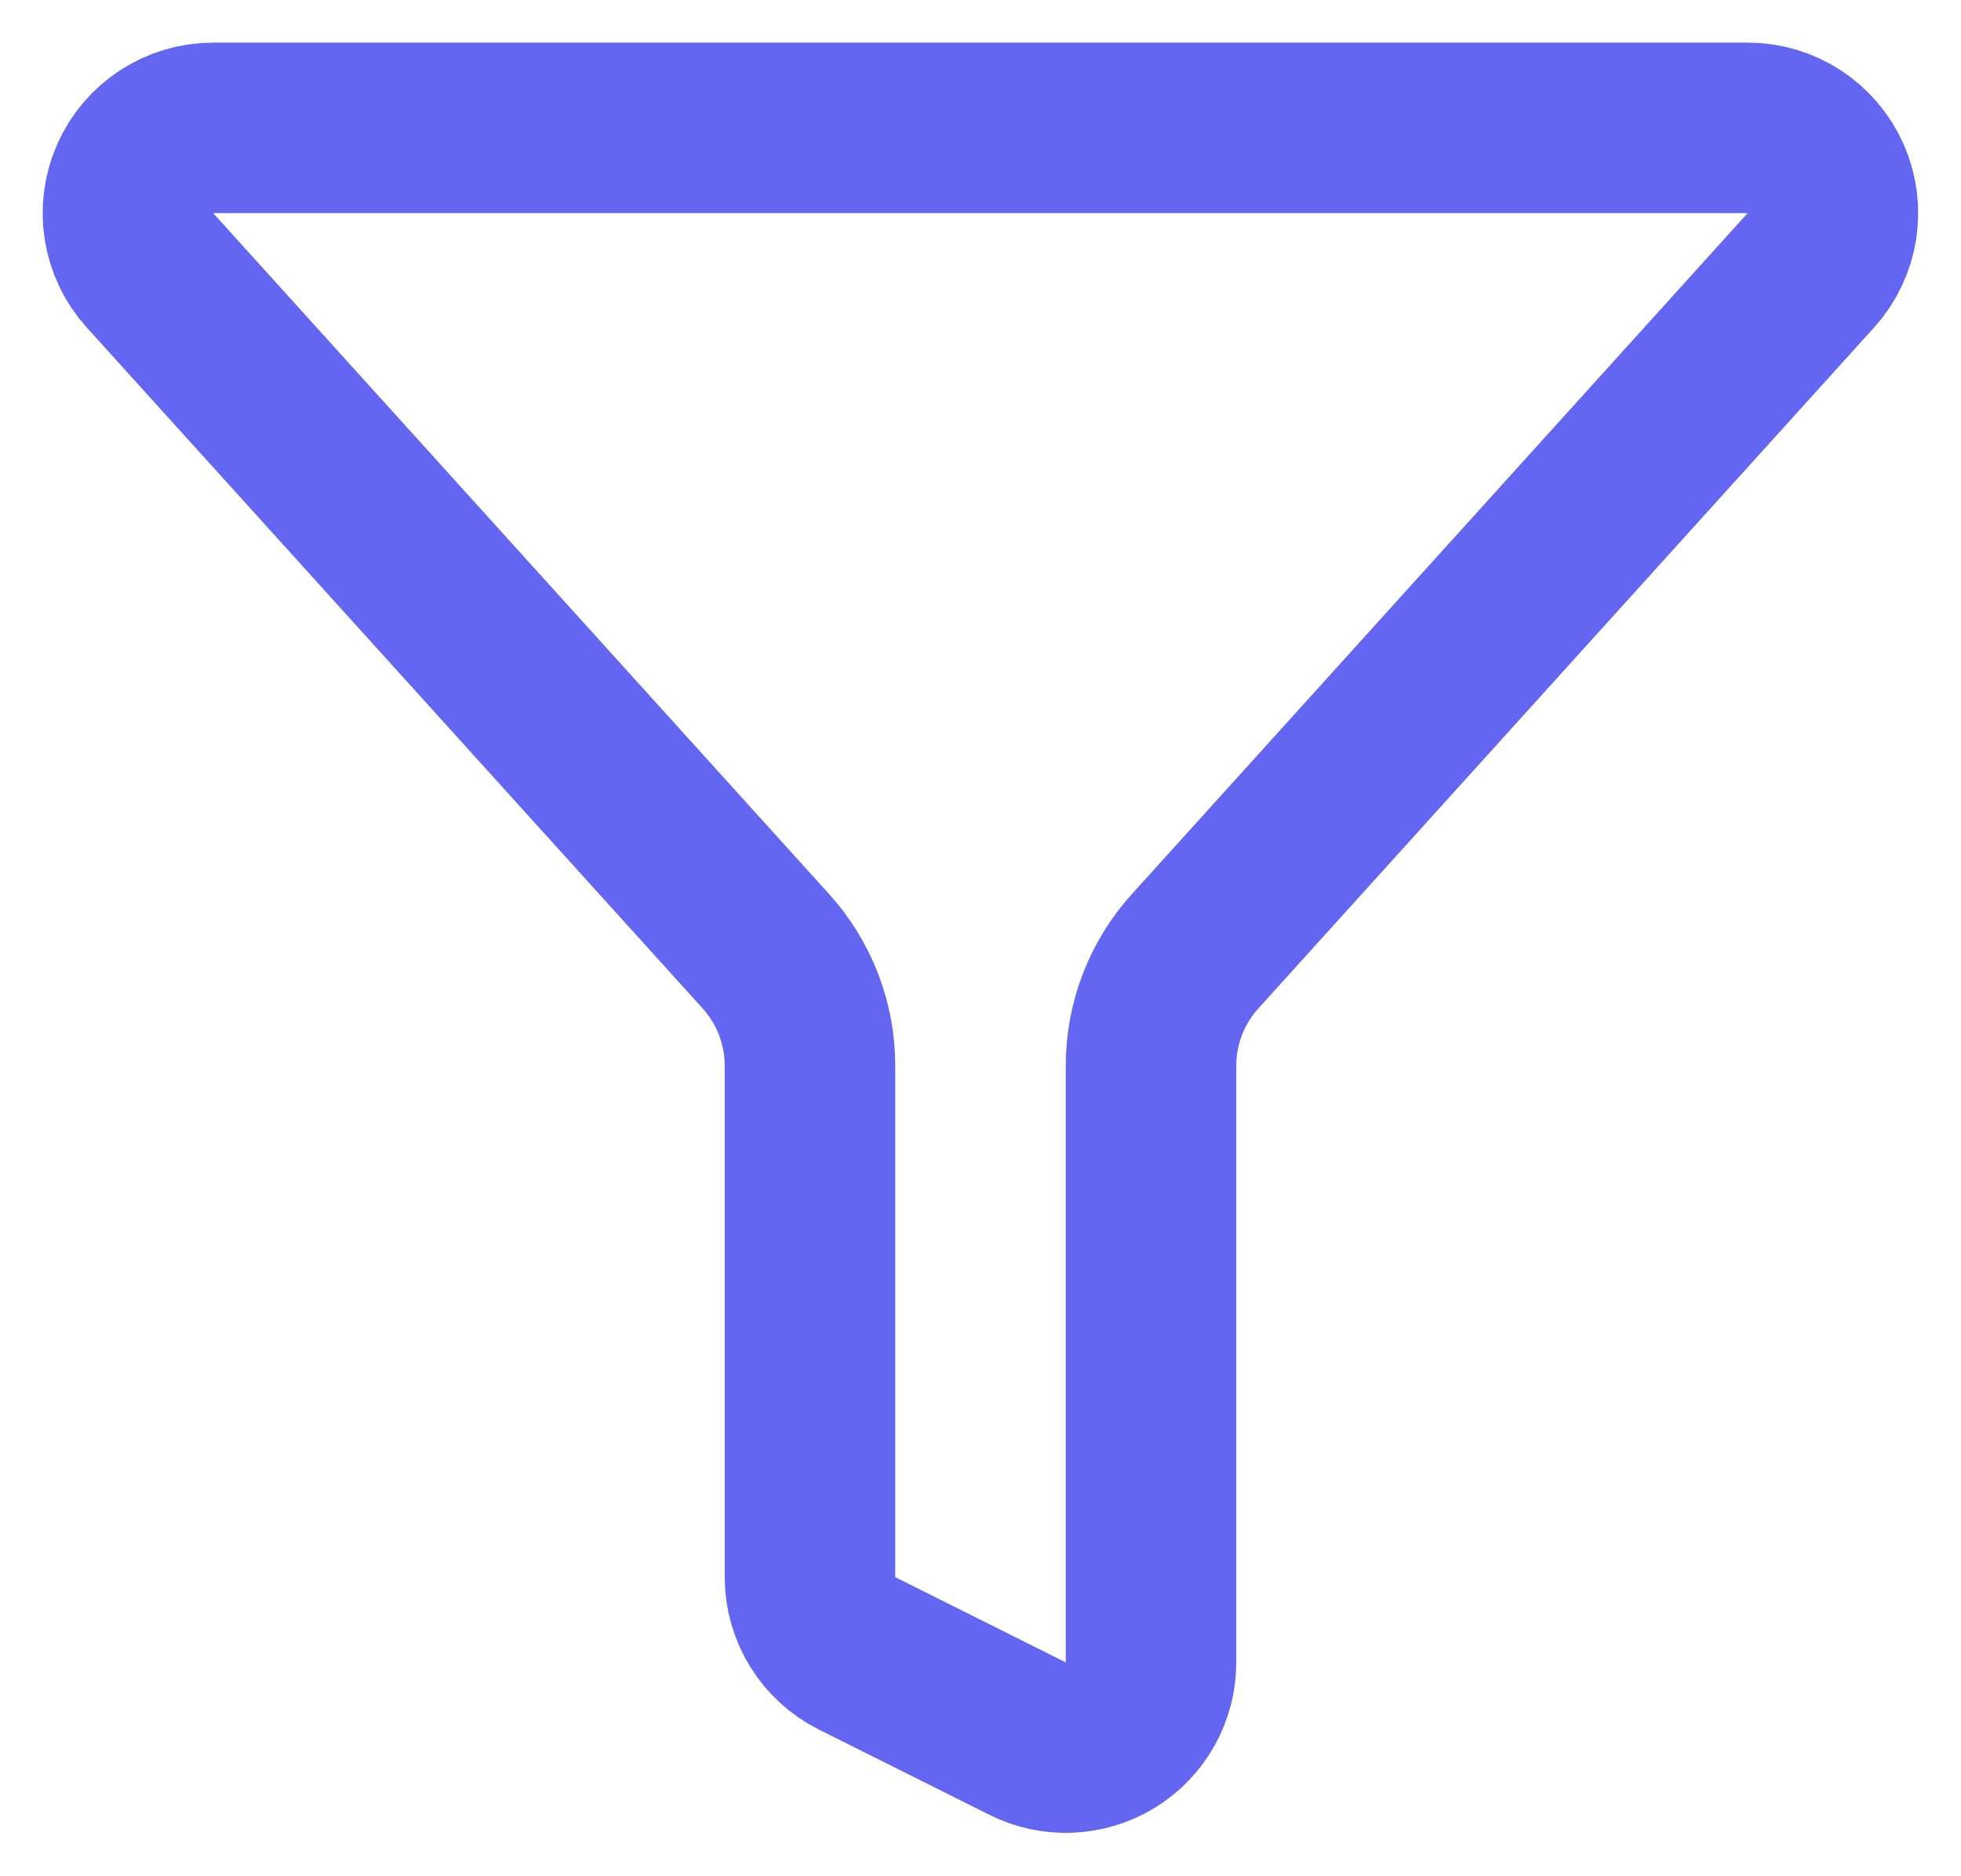
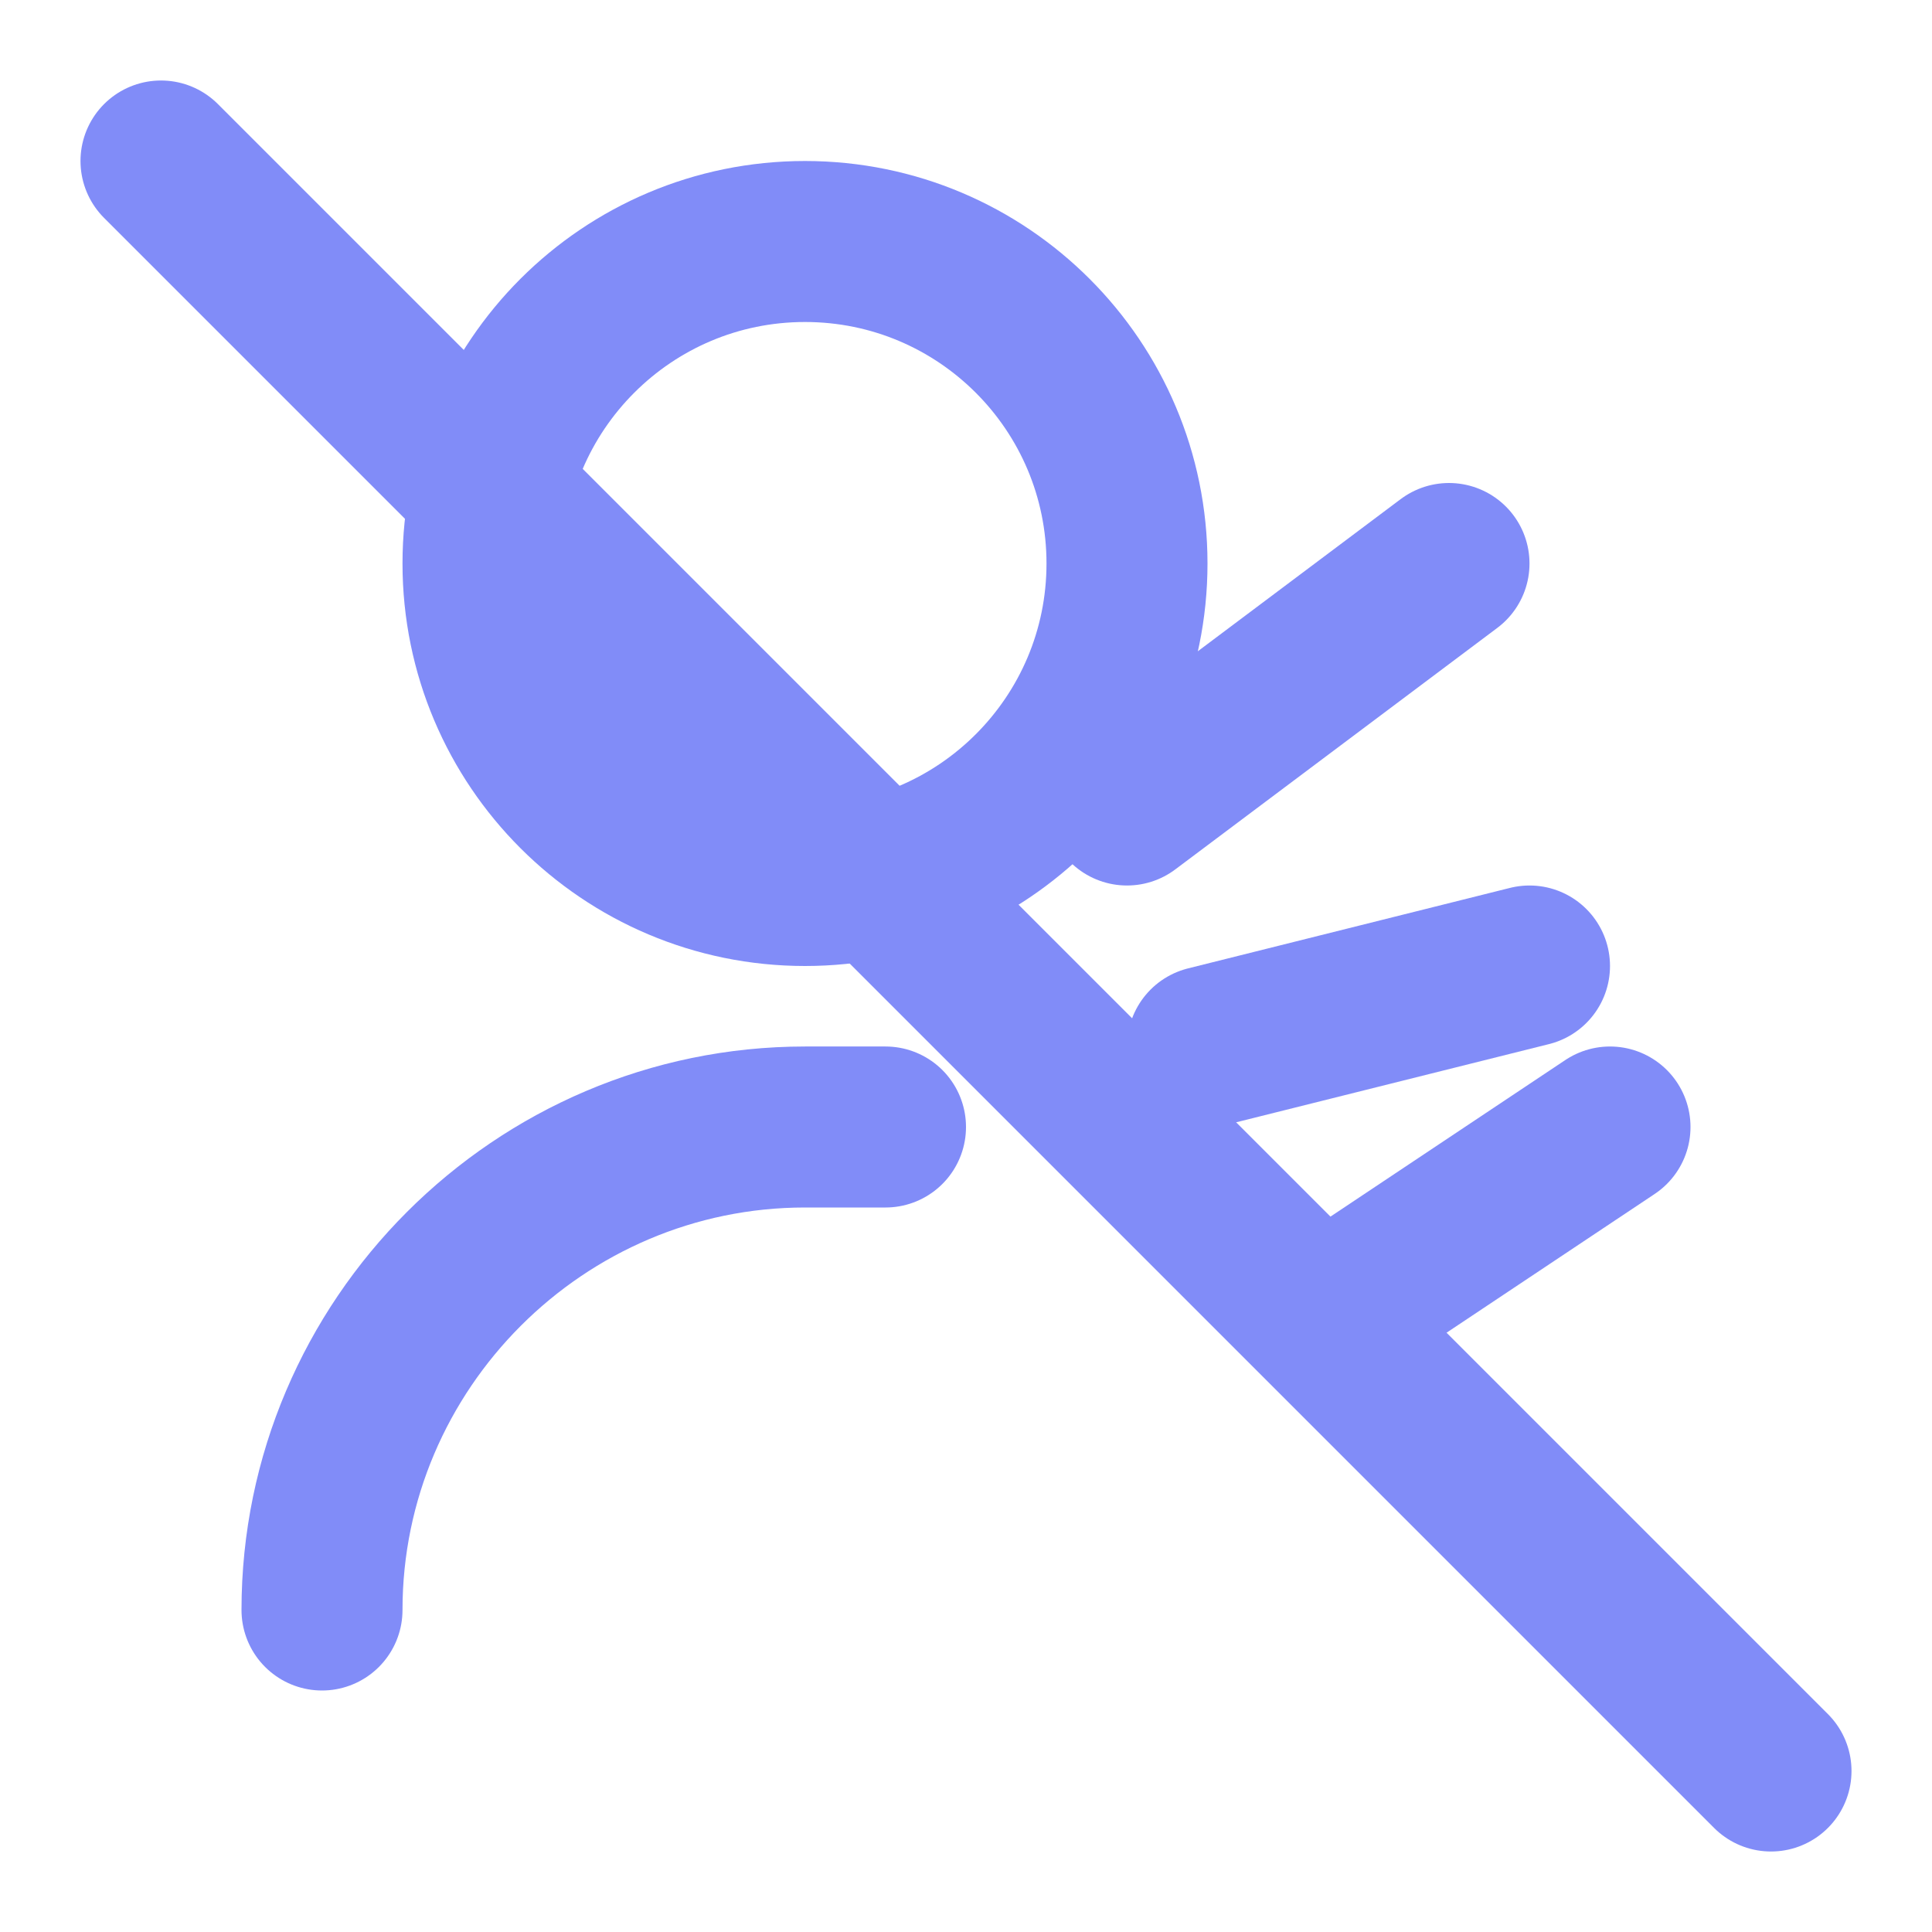
- <svg xmlns="http://www.w3.org/2000/svg" viewBox="0.5 1.5 23 22" width="23" height="22" fill="none" stroke-linecap="round" stroke-linejoin="round" stroke="#6366f1" stroke-width="2">
-   <path d="M10 20a1 1 0 0 0 .553.895l2 1A1 1 0 0 0 14 21v-7a2 2 0 0 1 .517-1.341L21.74 4.67A1 1 0 0 0 21 3H3a1 1 0 0 0-.742 1.67l7.225 7.989A2 2 0 0 1 10 14z" />
+ <svg xmlns="http://www.w3.org/2000/svg" viewBox="0 0 24 24" width="24" height="24" fill="none" stroke="#818cf8" stroke-width="2" stroke-linecap="round" stroke-linejoin="round">
+   <path d="M4 20c0-3.3 2.7-6 6-6h1" />
+   <circle cx="10" cy="7" r="4" />
+   <path d="m14 10 4-3" />
+   <path d="m15 13 4-1" />
+   <path d="m17 16 3-2" />
+   <path d="m2 2 20 20" />
</svg>
